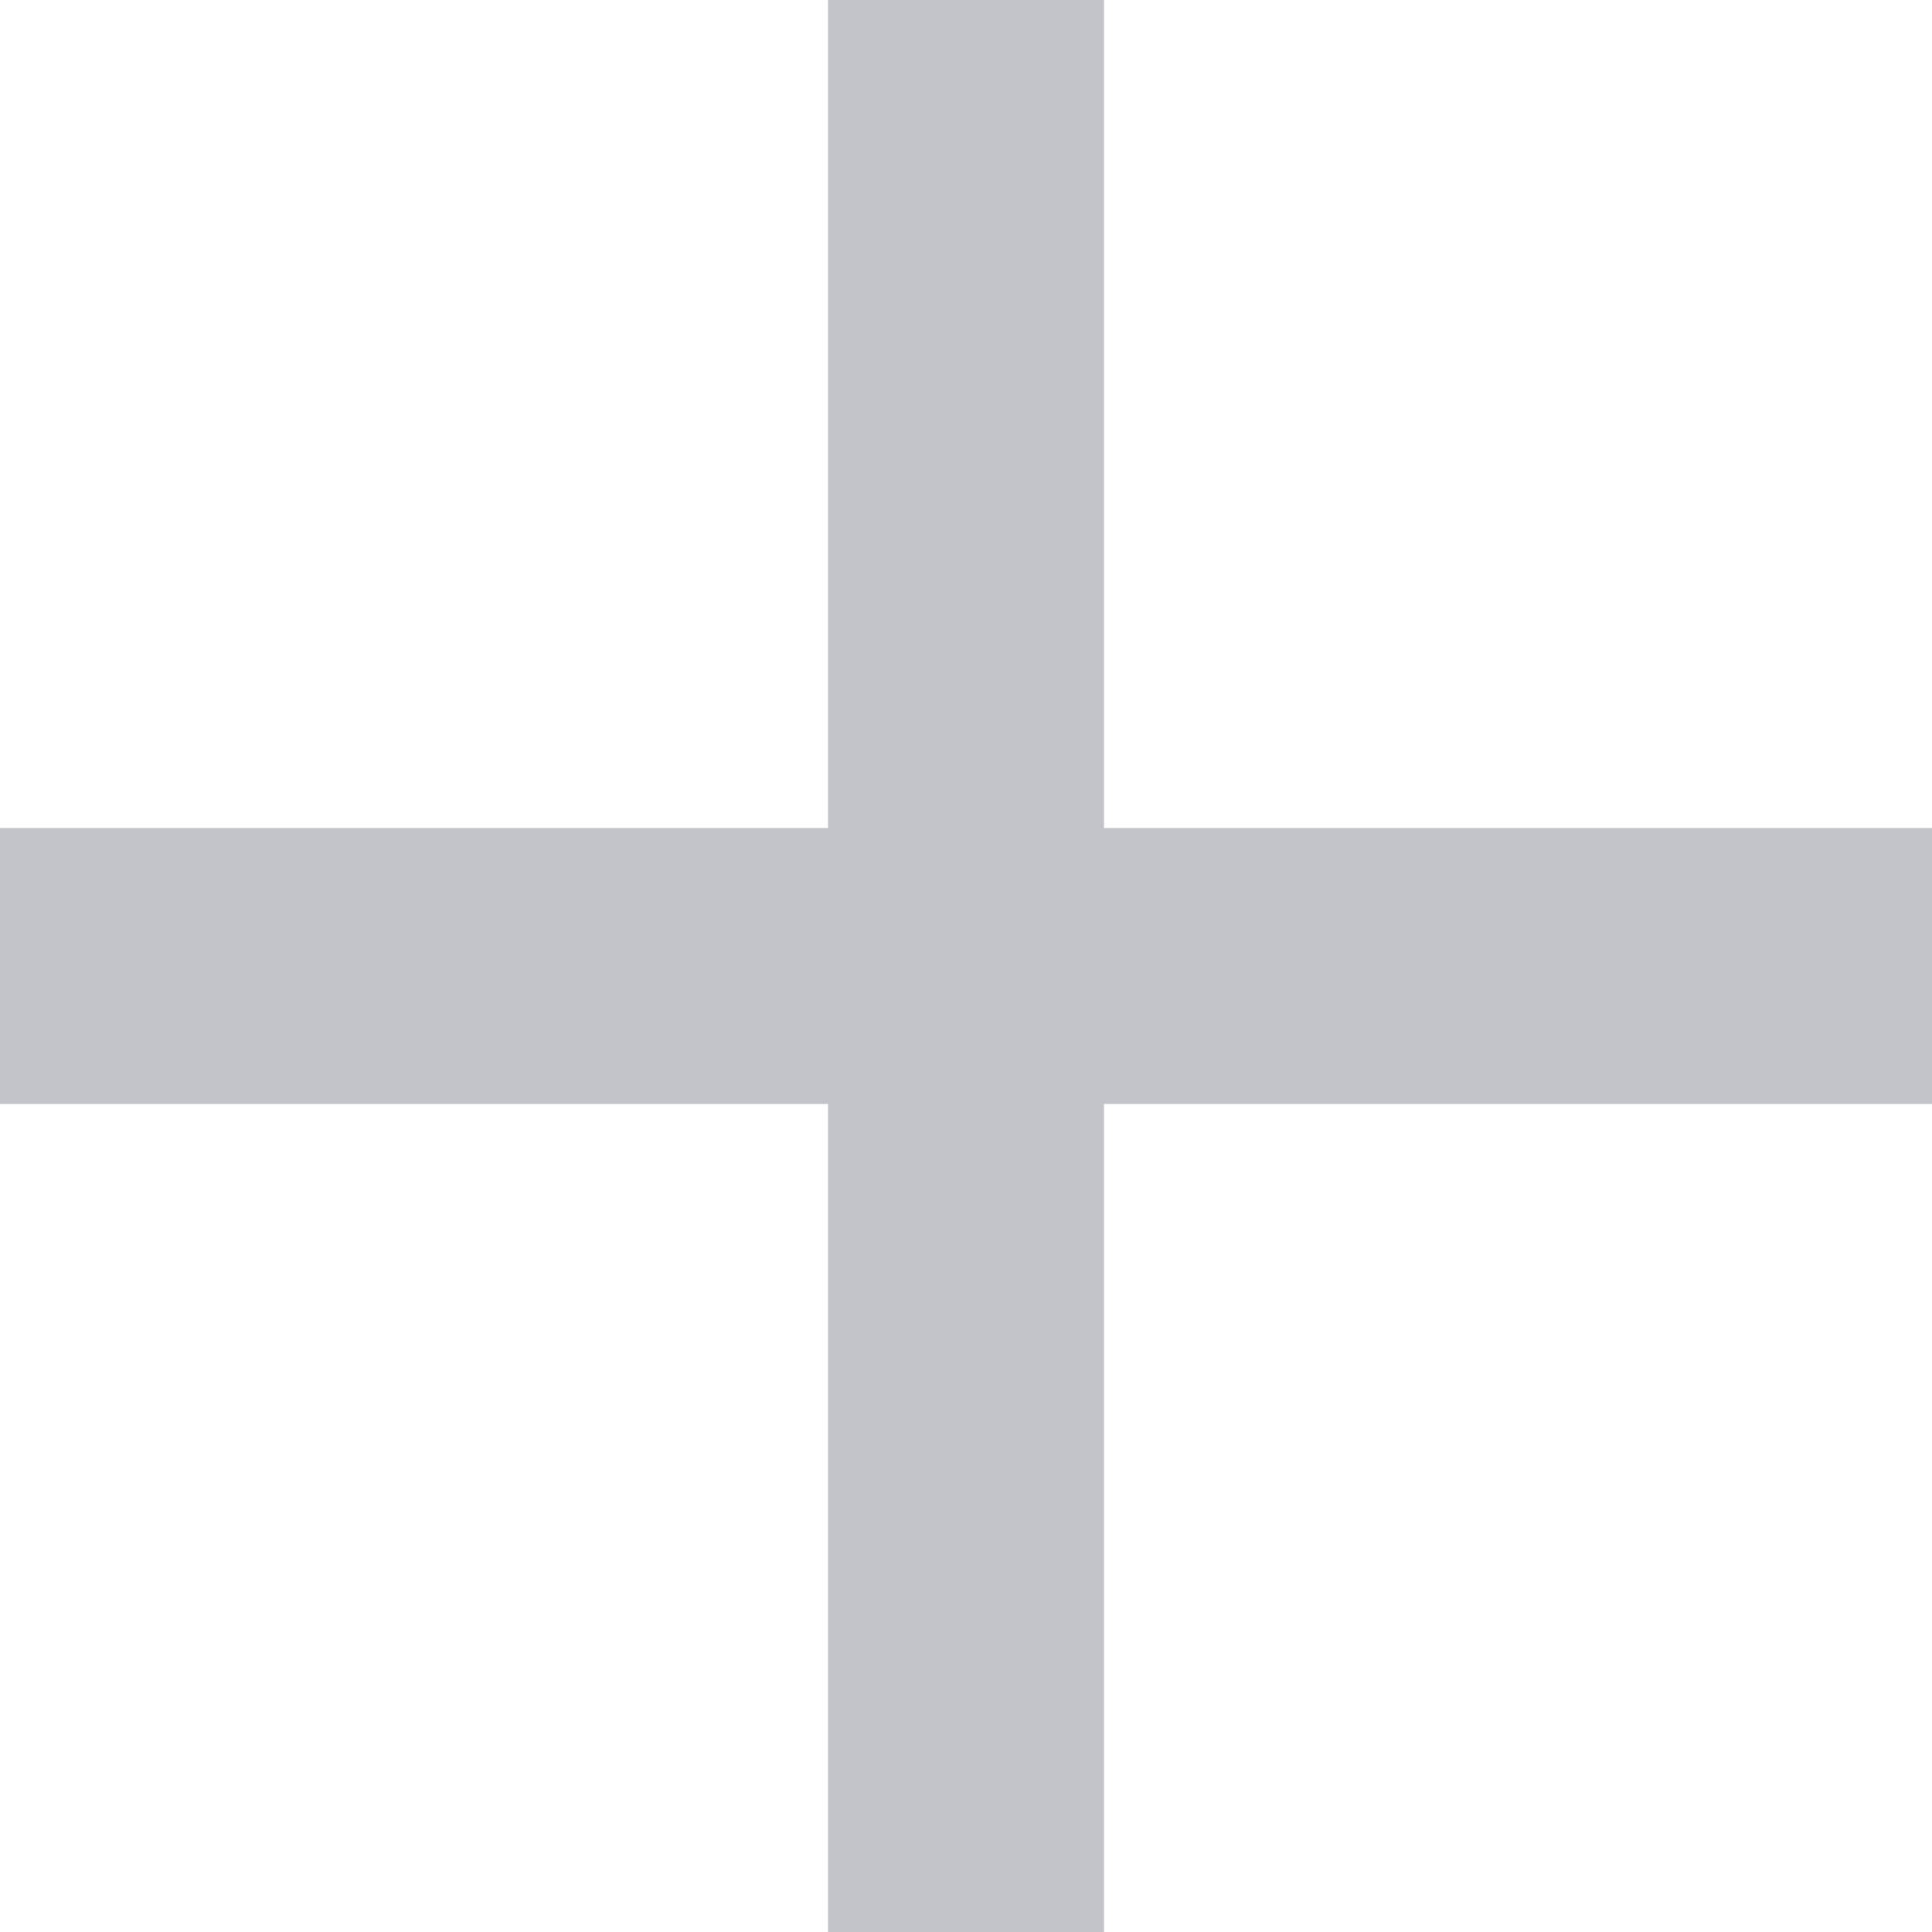
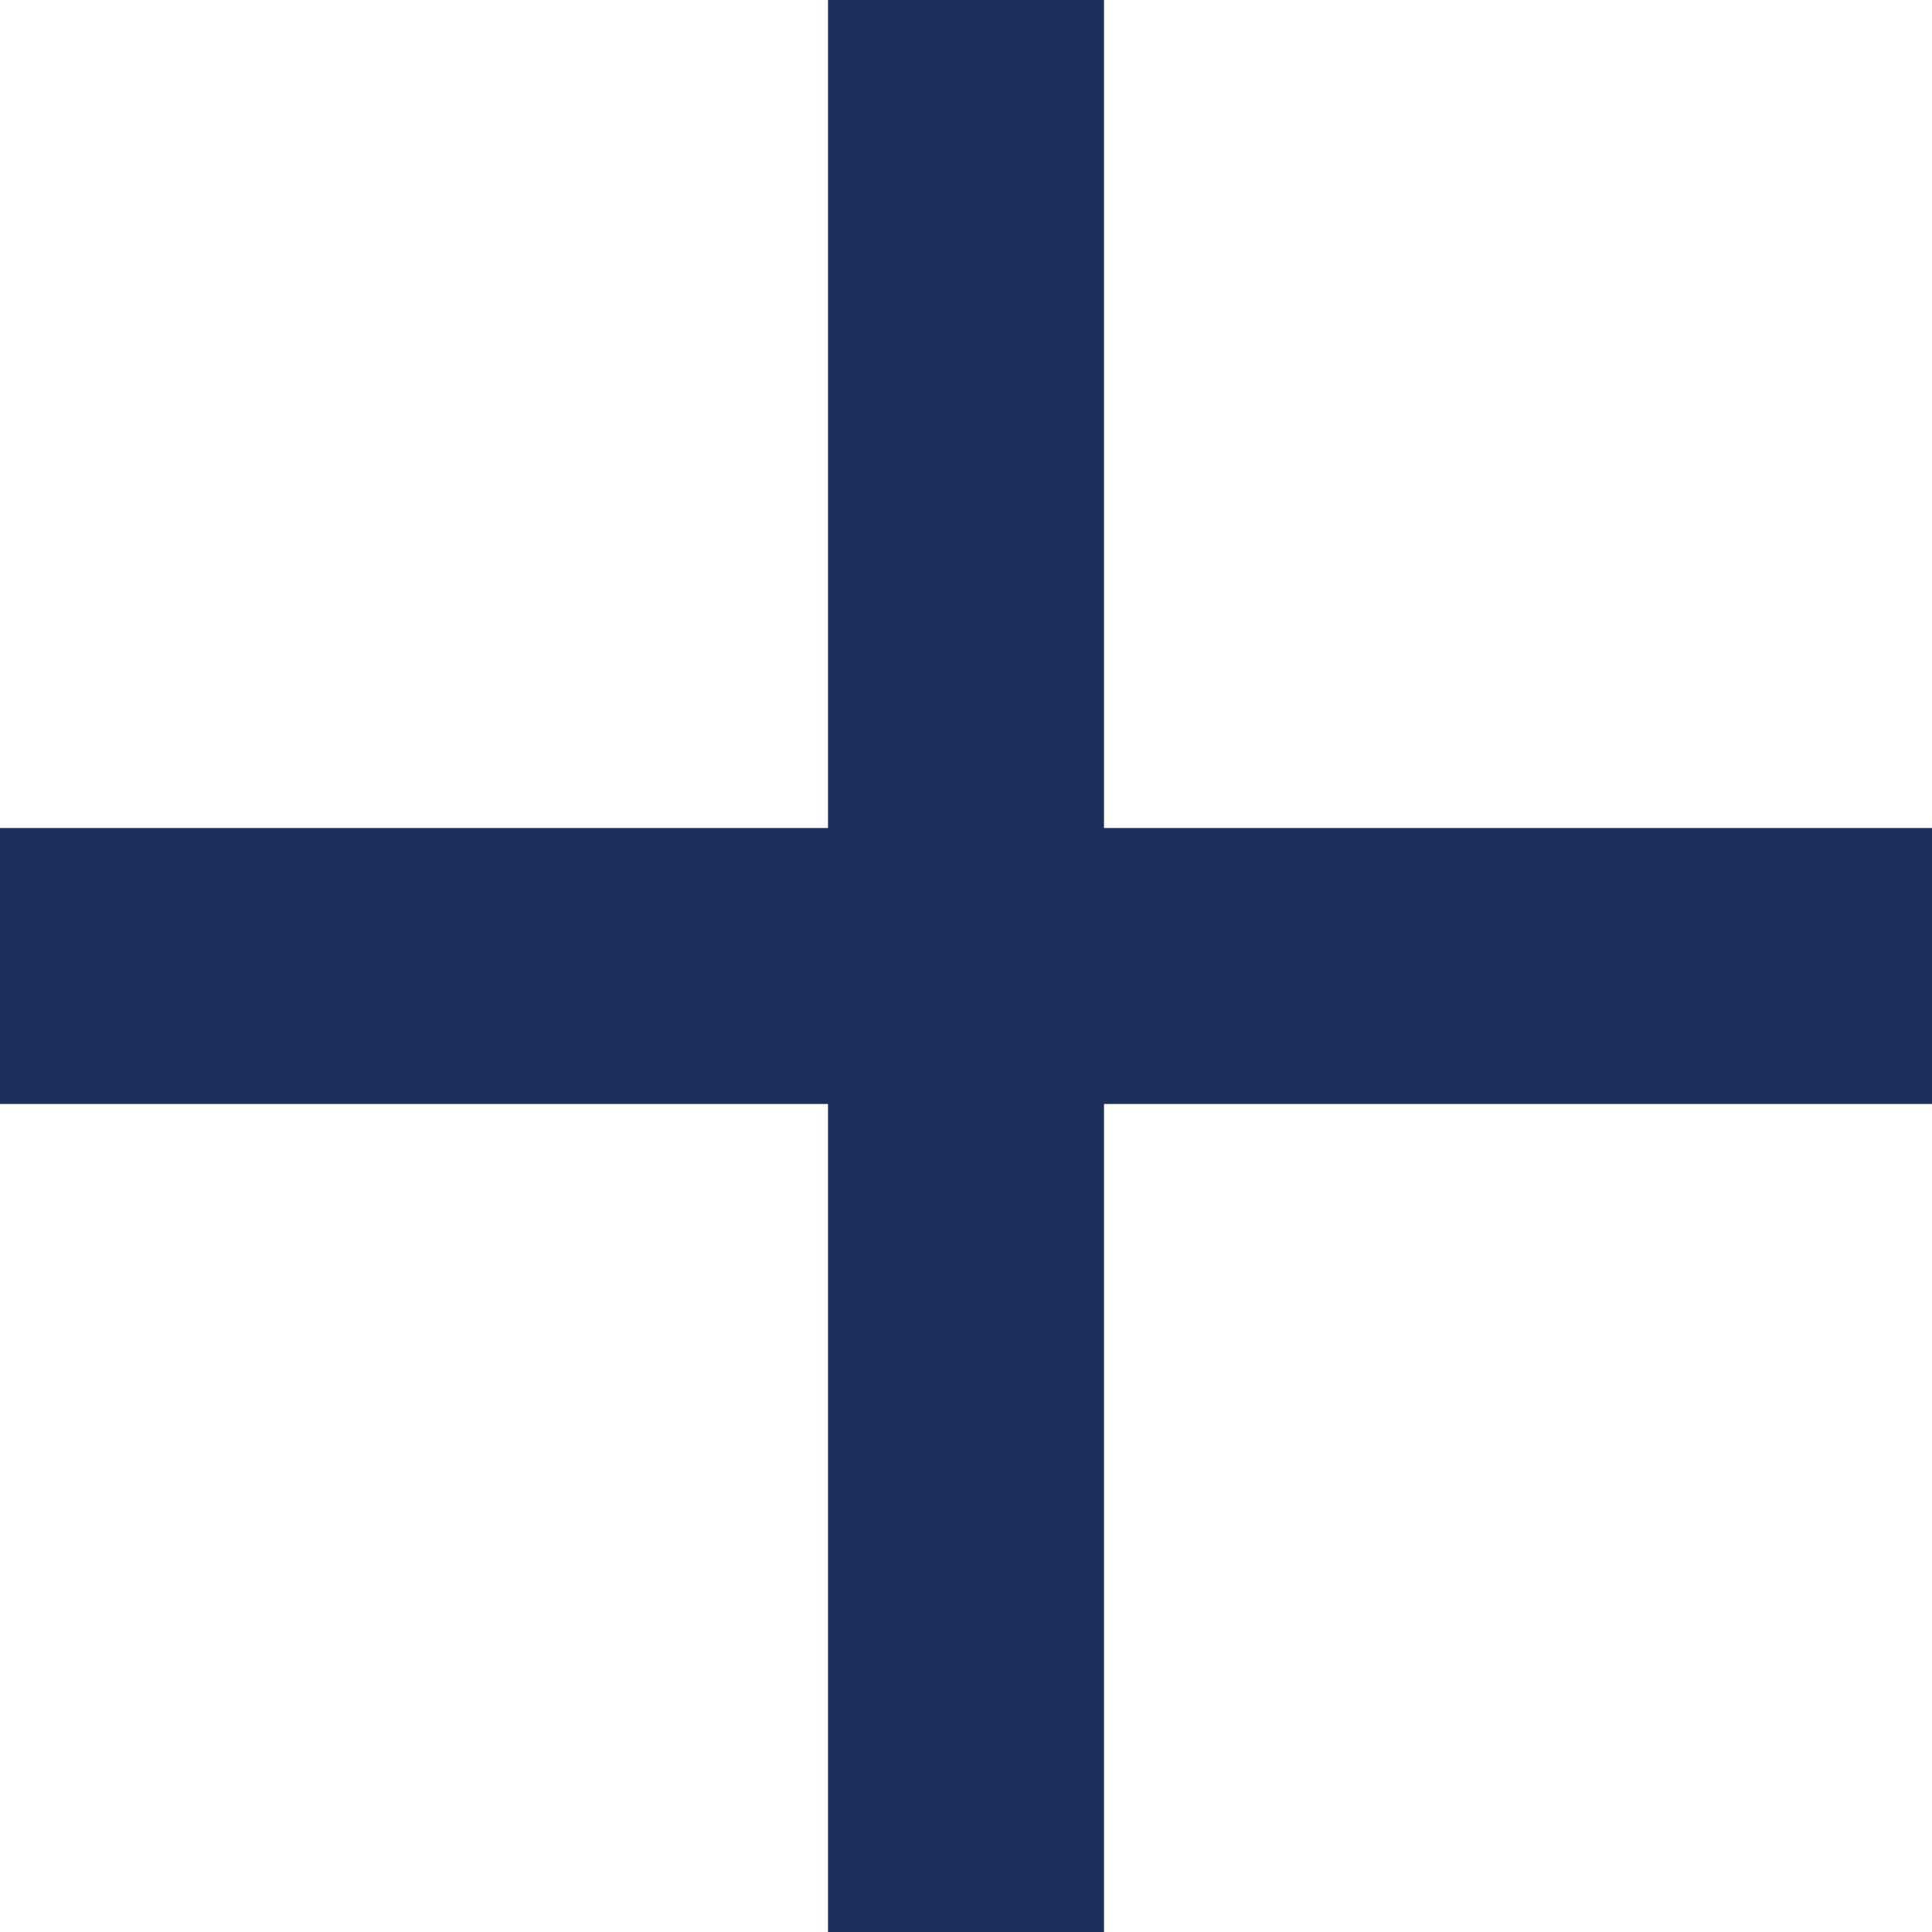
- <svg xmlns="http://www.w3.org/2000/svg" width="14" height="14" viewBox="0 0 14 14" fill="none">
-   <line x1="7" x2="7" y2="14" stroke="#C2C4C9" stroke-width="2" />
-   <line y1="7" x2="14" y2="7" stroke="#C2C4C9" stroke-width="2" />
+ <svg xmlns="http://www.w3.org/2000/svg" width="14" height="14" viewBox="0 0 14 14" fill="currentColor">
+   <line x1="7" x2="7" y2="14" stroke="#1d2e5b" stroke-width="2" />
+   <line y1="7" x2="14" y2="7" stroke="#1d2e5b" stroke-width="2" />
</svg>
